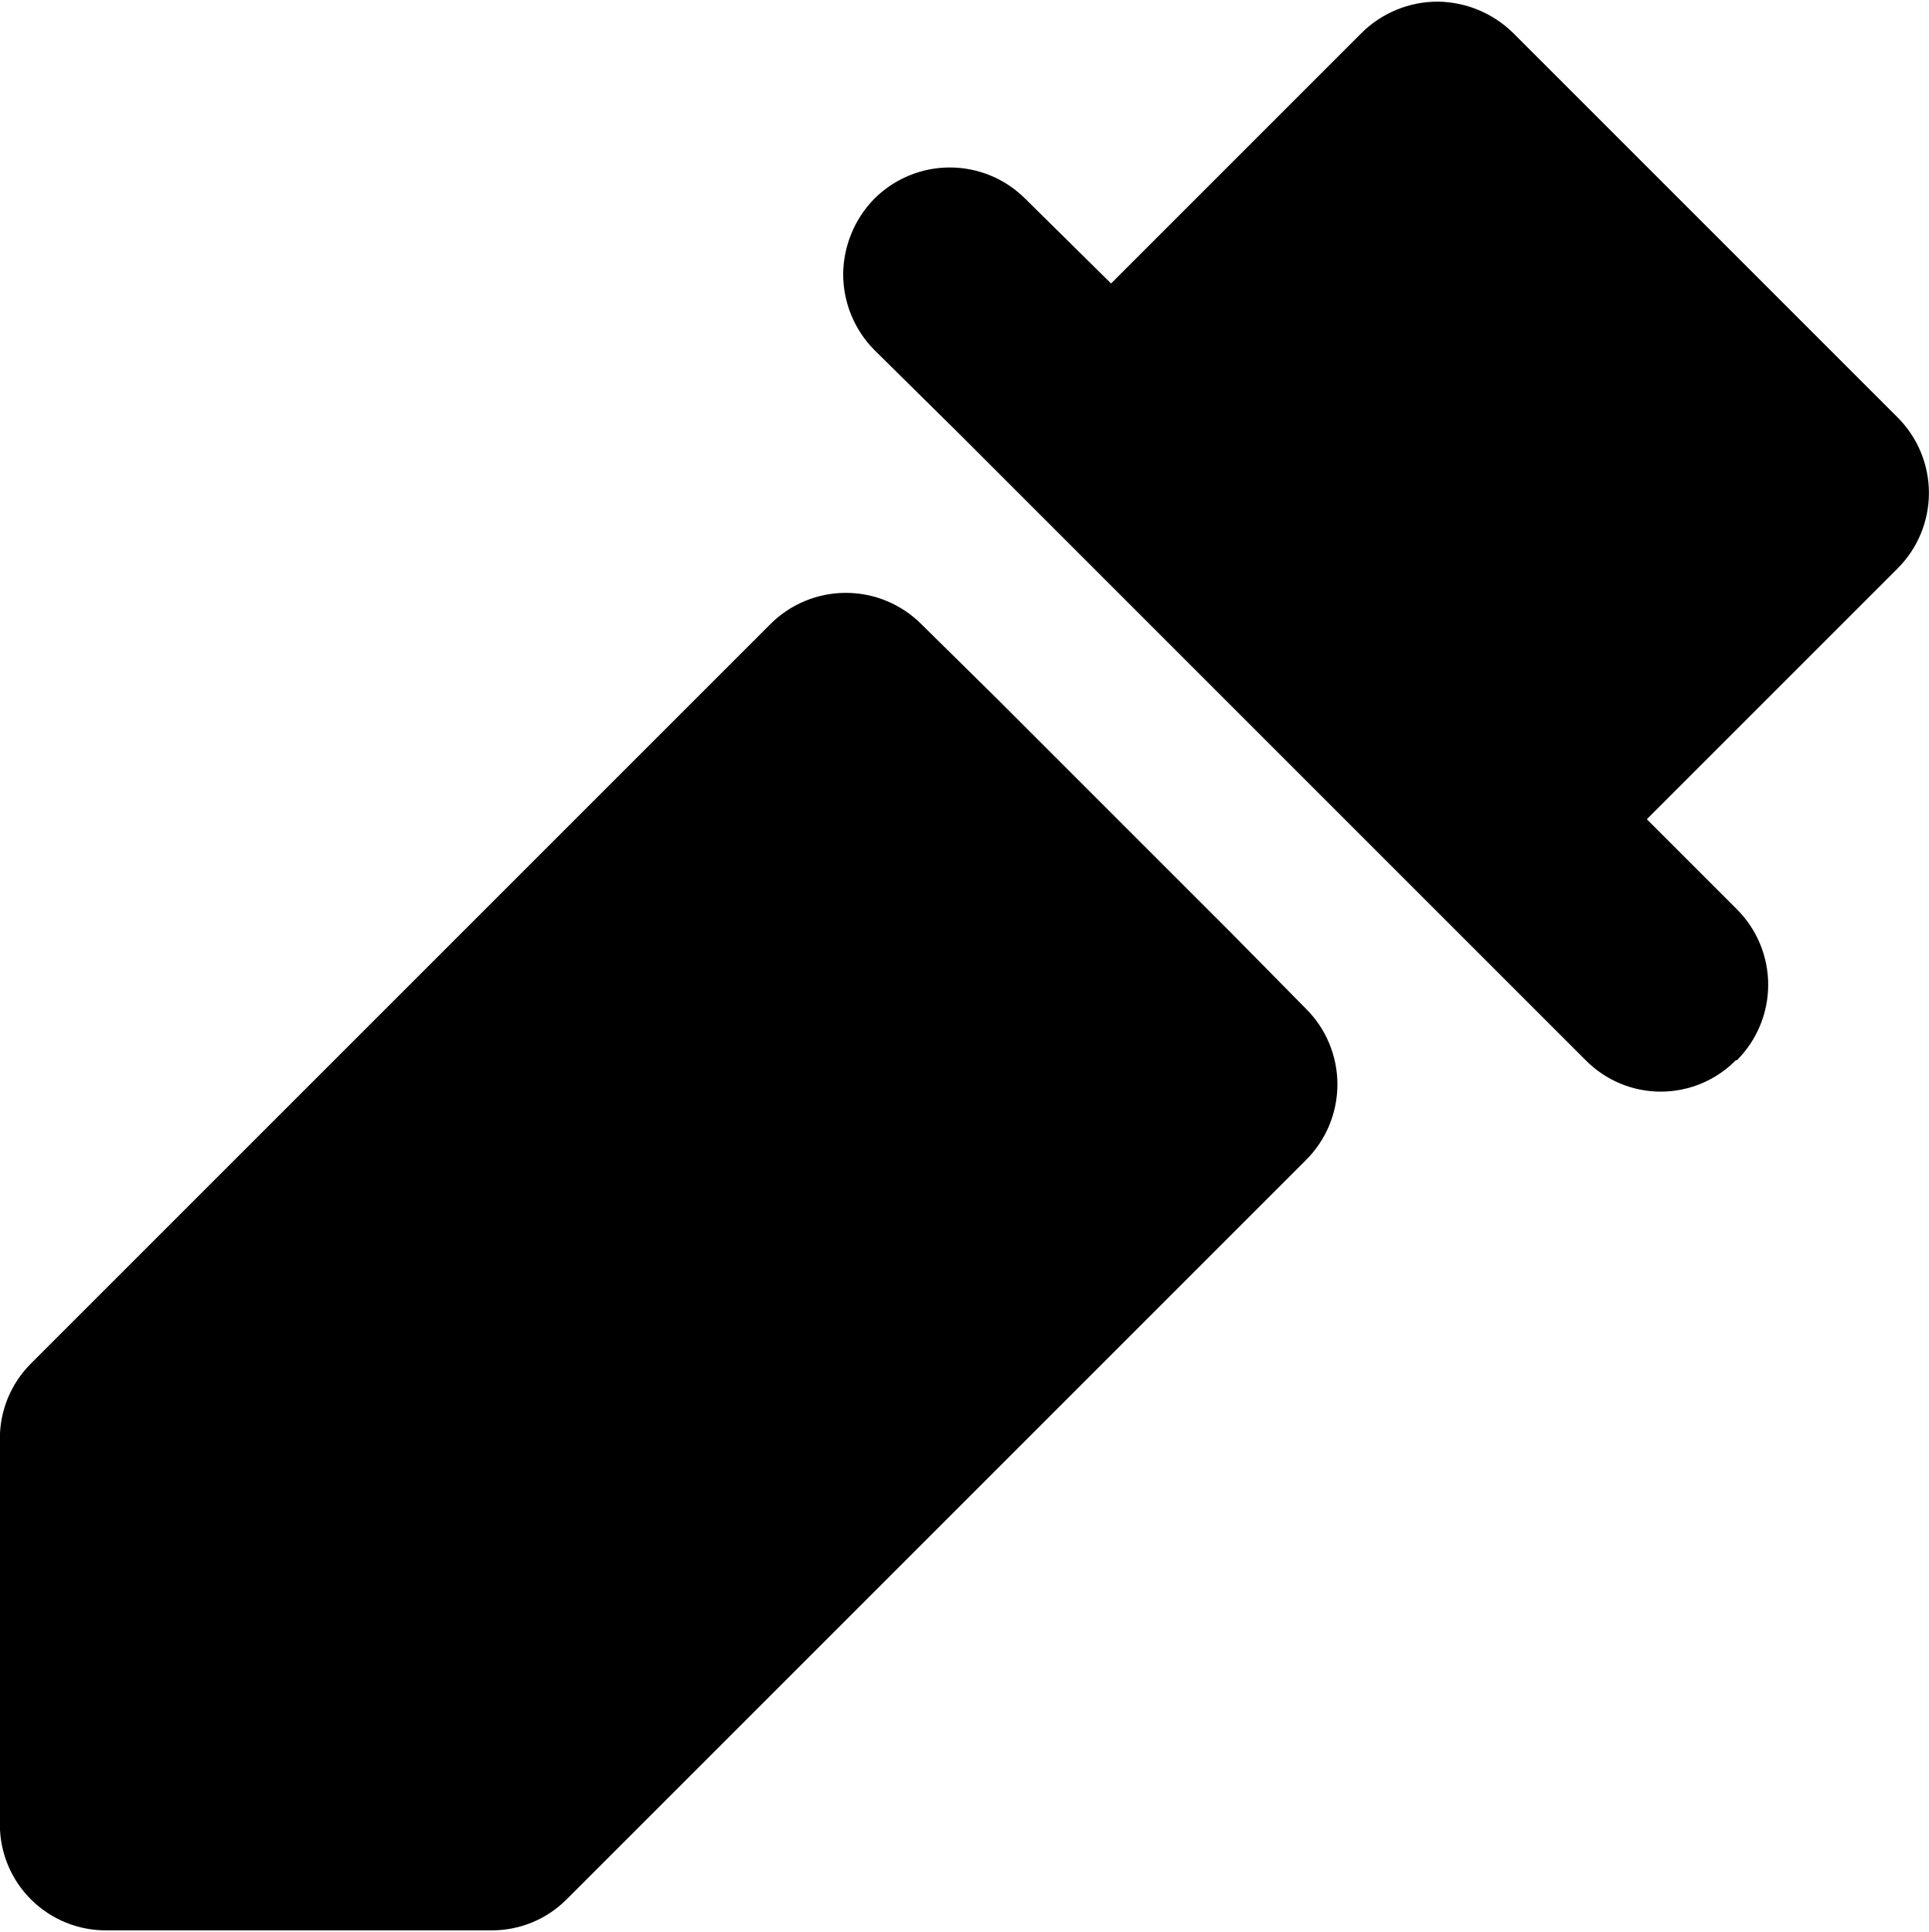
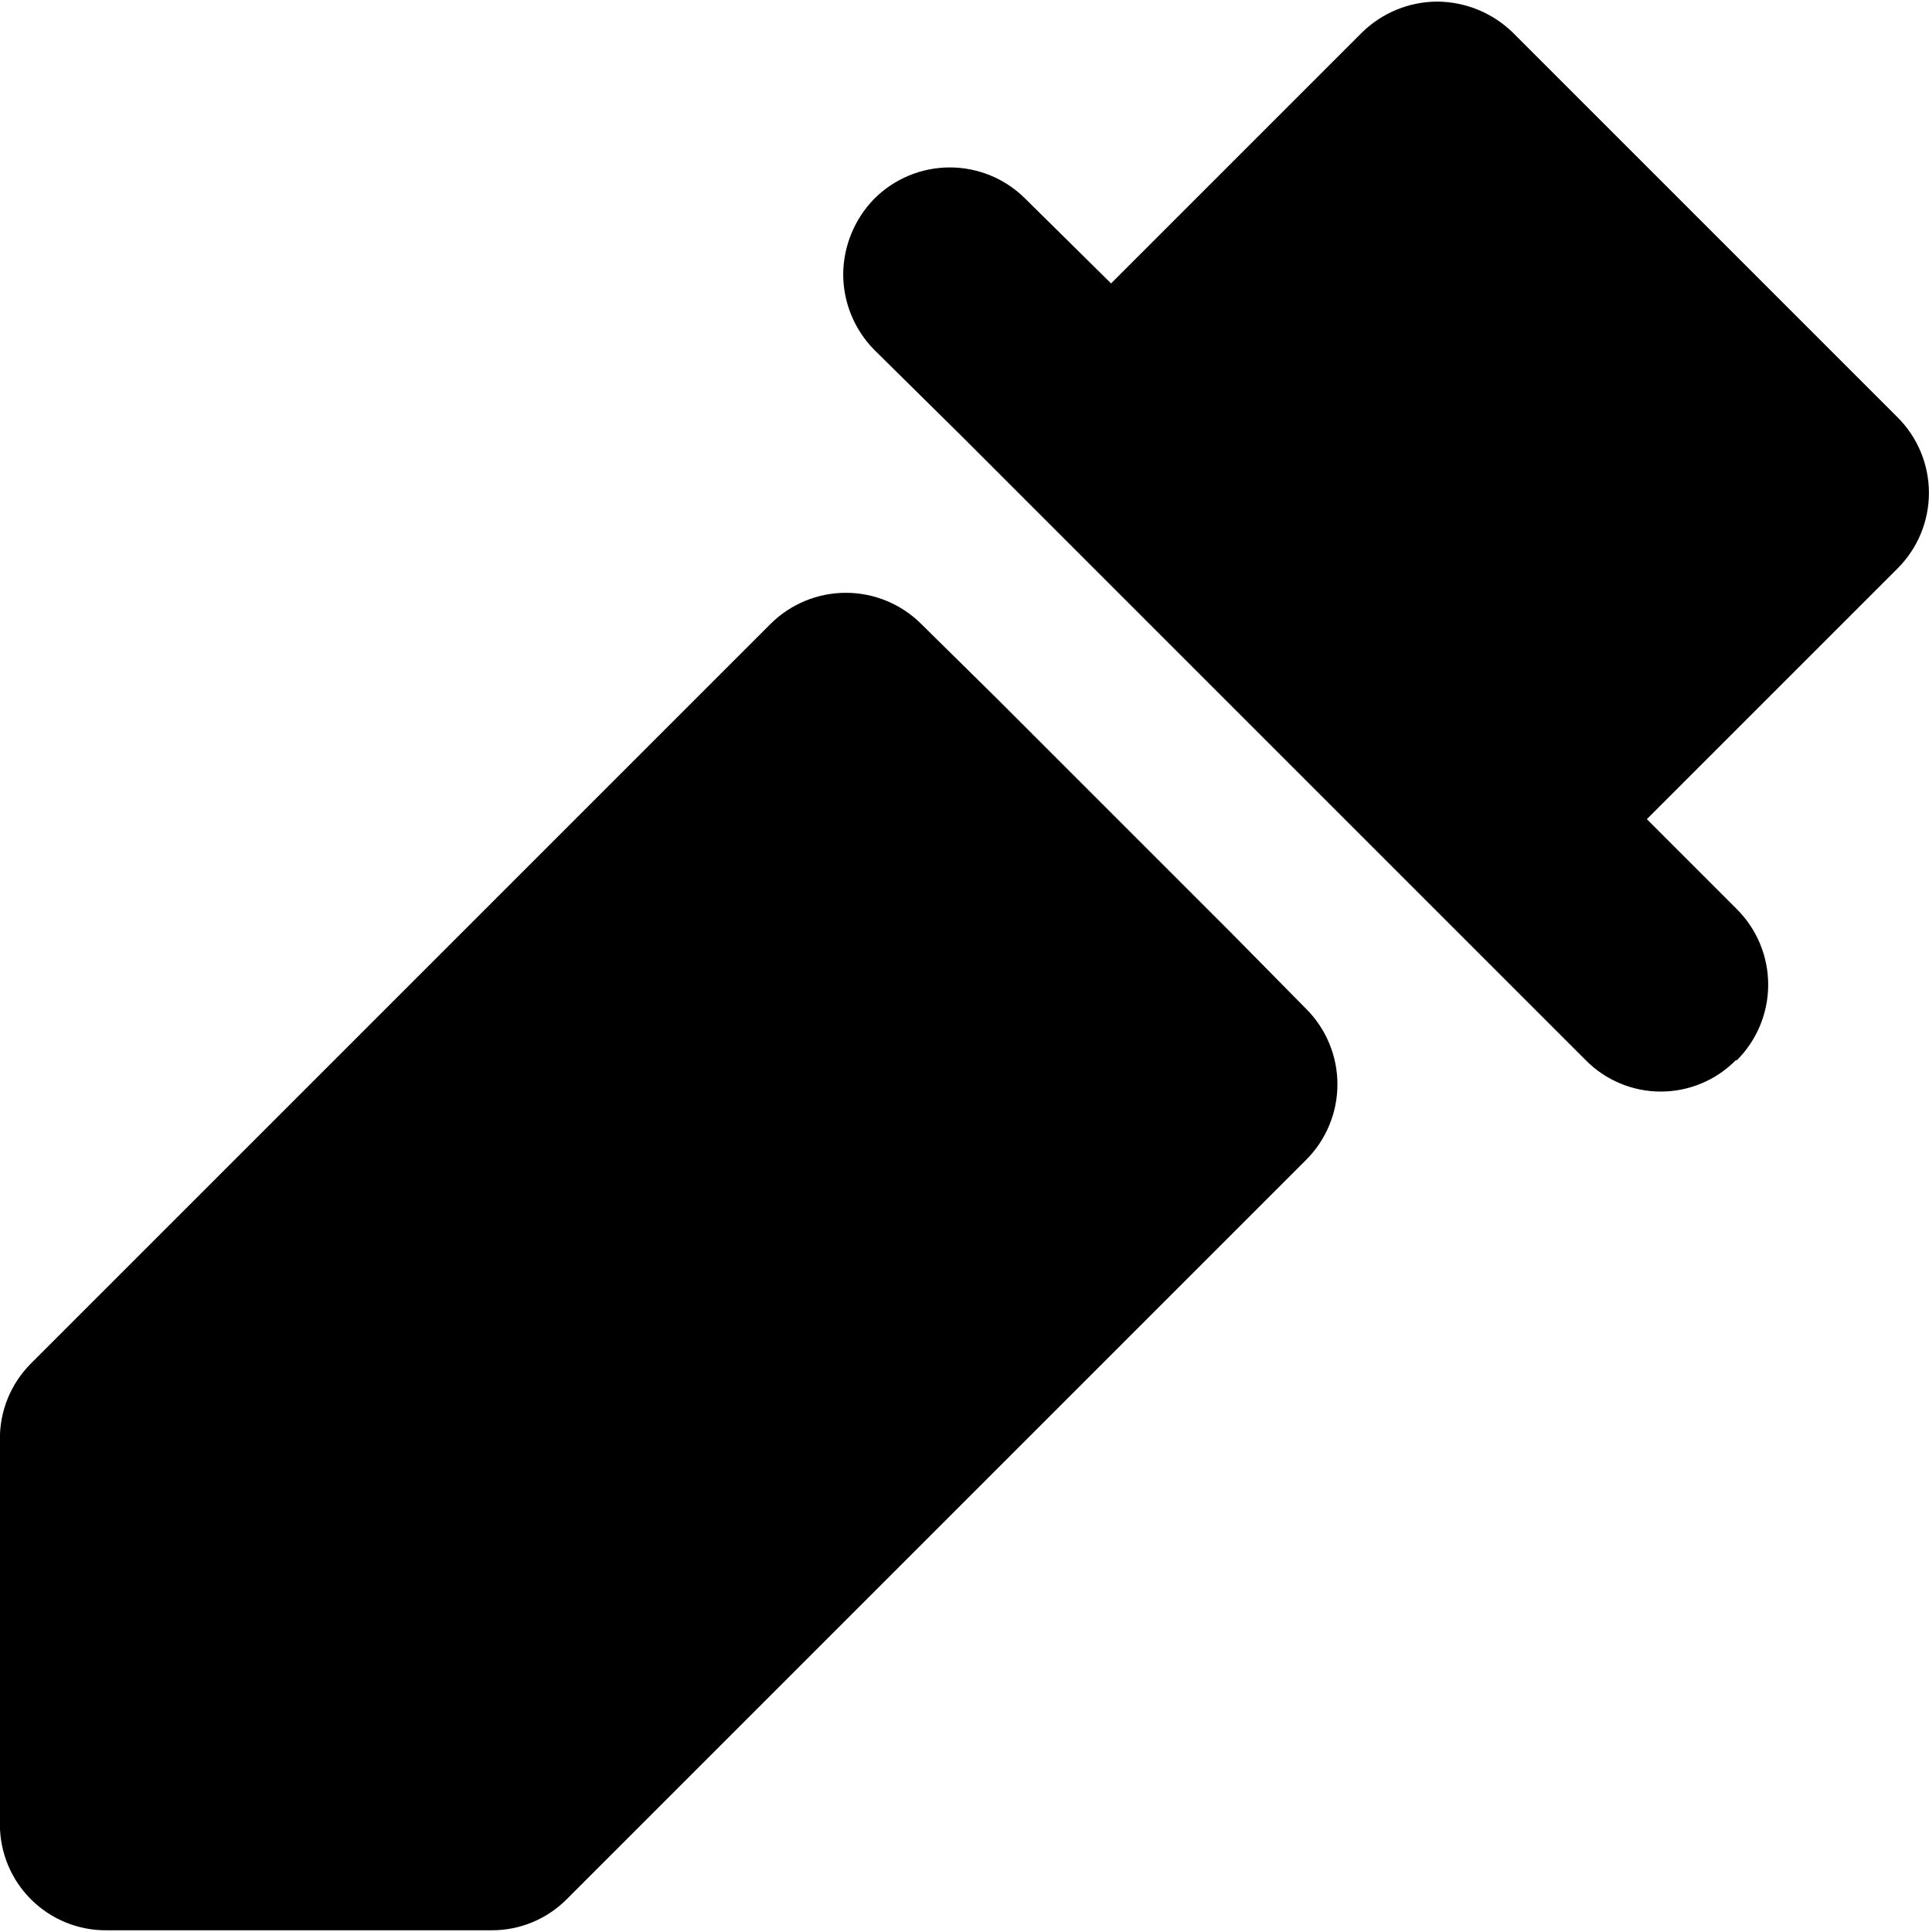
- <svg xmlns="http://www.w3.org/2000/svg" width="1799.993" height="1803.082" viewBox="0 0 1799.993 1803.082">
-   <path d="M1770.869 530.545l-234 234 84 84a99.578 99.578 0 0 1 0 141h-0.995a98.383 98.383 0 0 1 -140 0l-84 -84 -141 -141 -218 -218 -141 -141 -80 -79a100.666 100.666 0 0 1 -29 -71 101.892 101.892 0 0 1 29 -70 99.588 99.588 0 0 1 141 0l80 79 234 -234a100.686 100.686 0 0 1 71 -29 101.9 101.9 0 0 1 70 29l359 359A99.588 99.588 0 0 1 1770.869 530.545Zm-622 340 -218 -218 -71 -70a99.591 99.591 0 0 0 -141 0l-690 690a98.976 98.976 0 0 0 -29 71v359a98.811 98.811 0 0 0 100 99h359a98.371 98.371 0 0 0 70 -29l690 -690a99.591 99.591 0 0 0 0 -141Z" />
-   <path width="18" fill="none" d="M0 0H1799.993V1803.082H0V0z" />
+ <svg xmlns="http://www.w3.org/2000/svg" width="18" height="18.031" viewBox="0 0 18 18.031">
+   <path d="M17.709,5.305l-2.34,2.34.84.84a.996.996,0,0,1,0,1.41h-.01a.984.984,0,0,1-1.4,0l-.84-.84-1.41-1.41-2.18-2.18-1.41-1.41-.8-.79a1.007,1.007,0,0,1-.29-.71,1.019,1.019,0,0,1,.29-.7.996.996,0,0,1,1.41,0l.8.79,2.34-2.34a1.007,1.007,0,0,1,.71-.29,1.019,1.019,0,0,1,.7.29l3.59,3.59A.996.996,0,0,1,17.709,5.305Zm-6.22,3.4-2.18-2.18-.71-.7a.996.996,0,0,0-1.41,0l-6.9,6.9a.99.99,0,0,0-.29.71v3.59a.988.988,0,0,0,1,.99h3.59a.984.984,0,0,0,.7-.29l6.9-6.9a.996.996,0,0,0,0-1.41Z" />
+   <rect width="18" height="18.031" fill="none" />
</svg>
